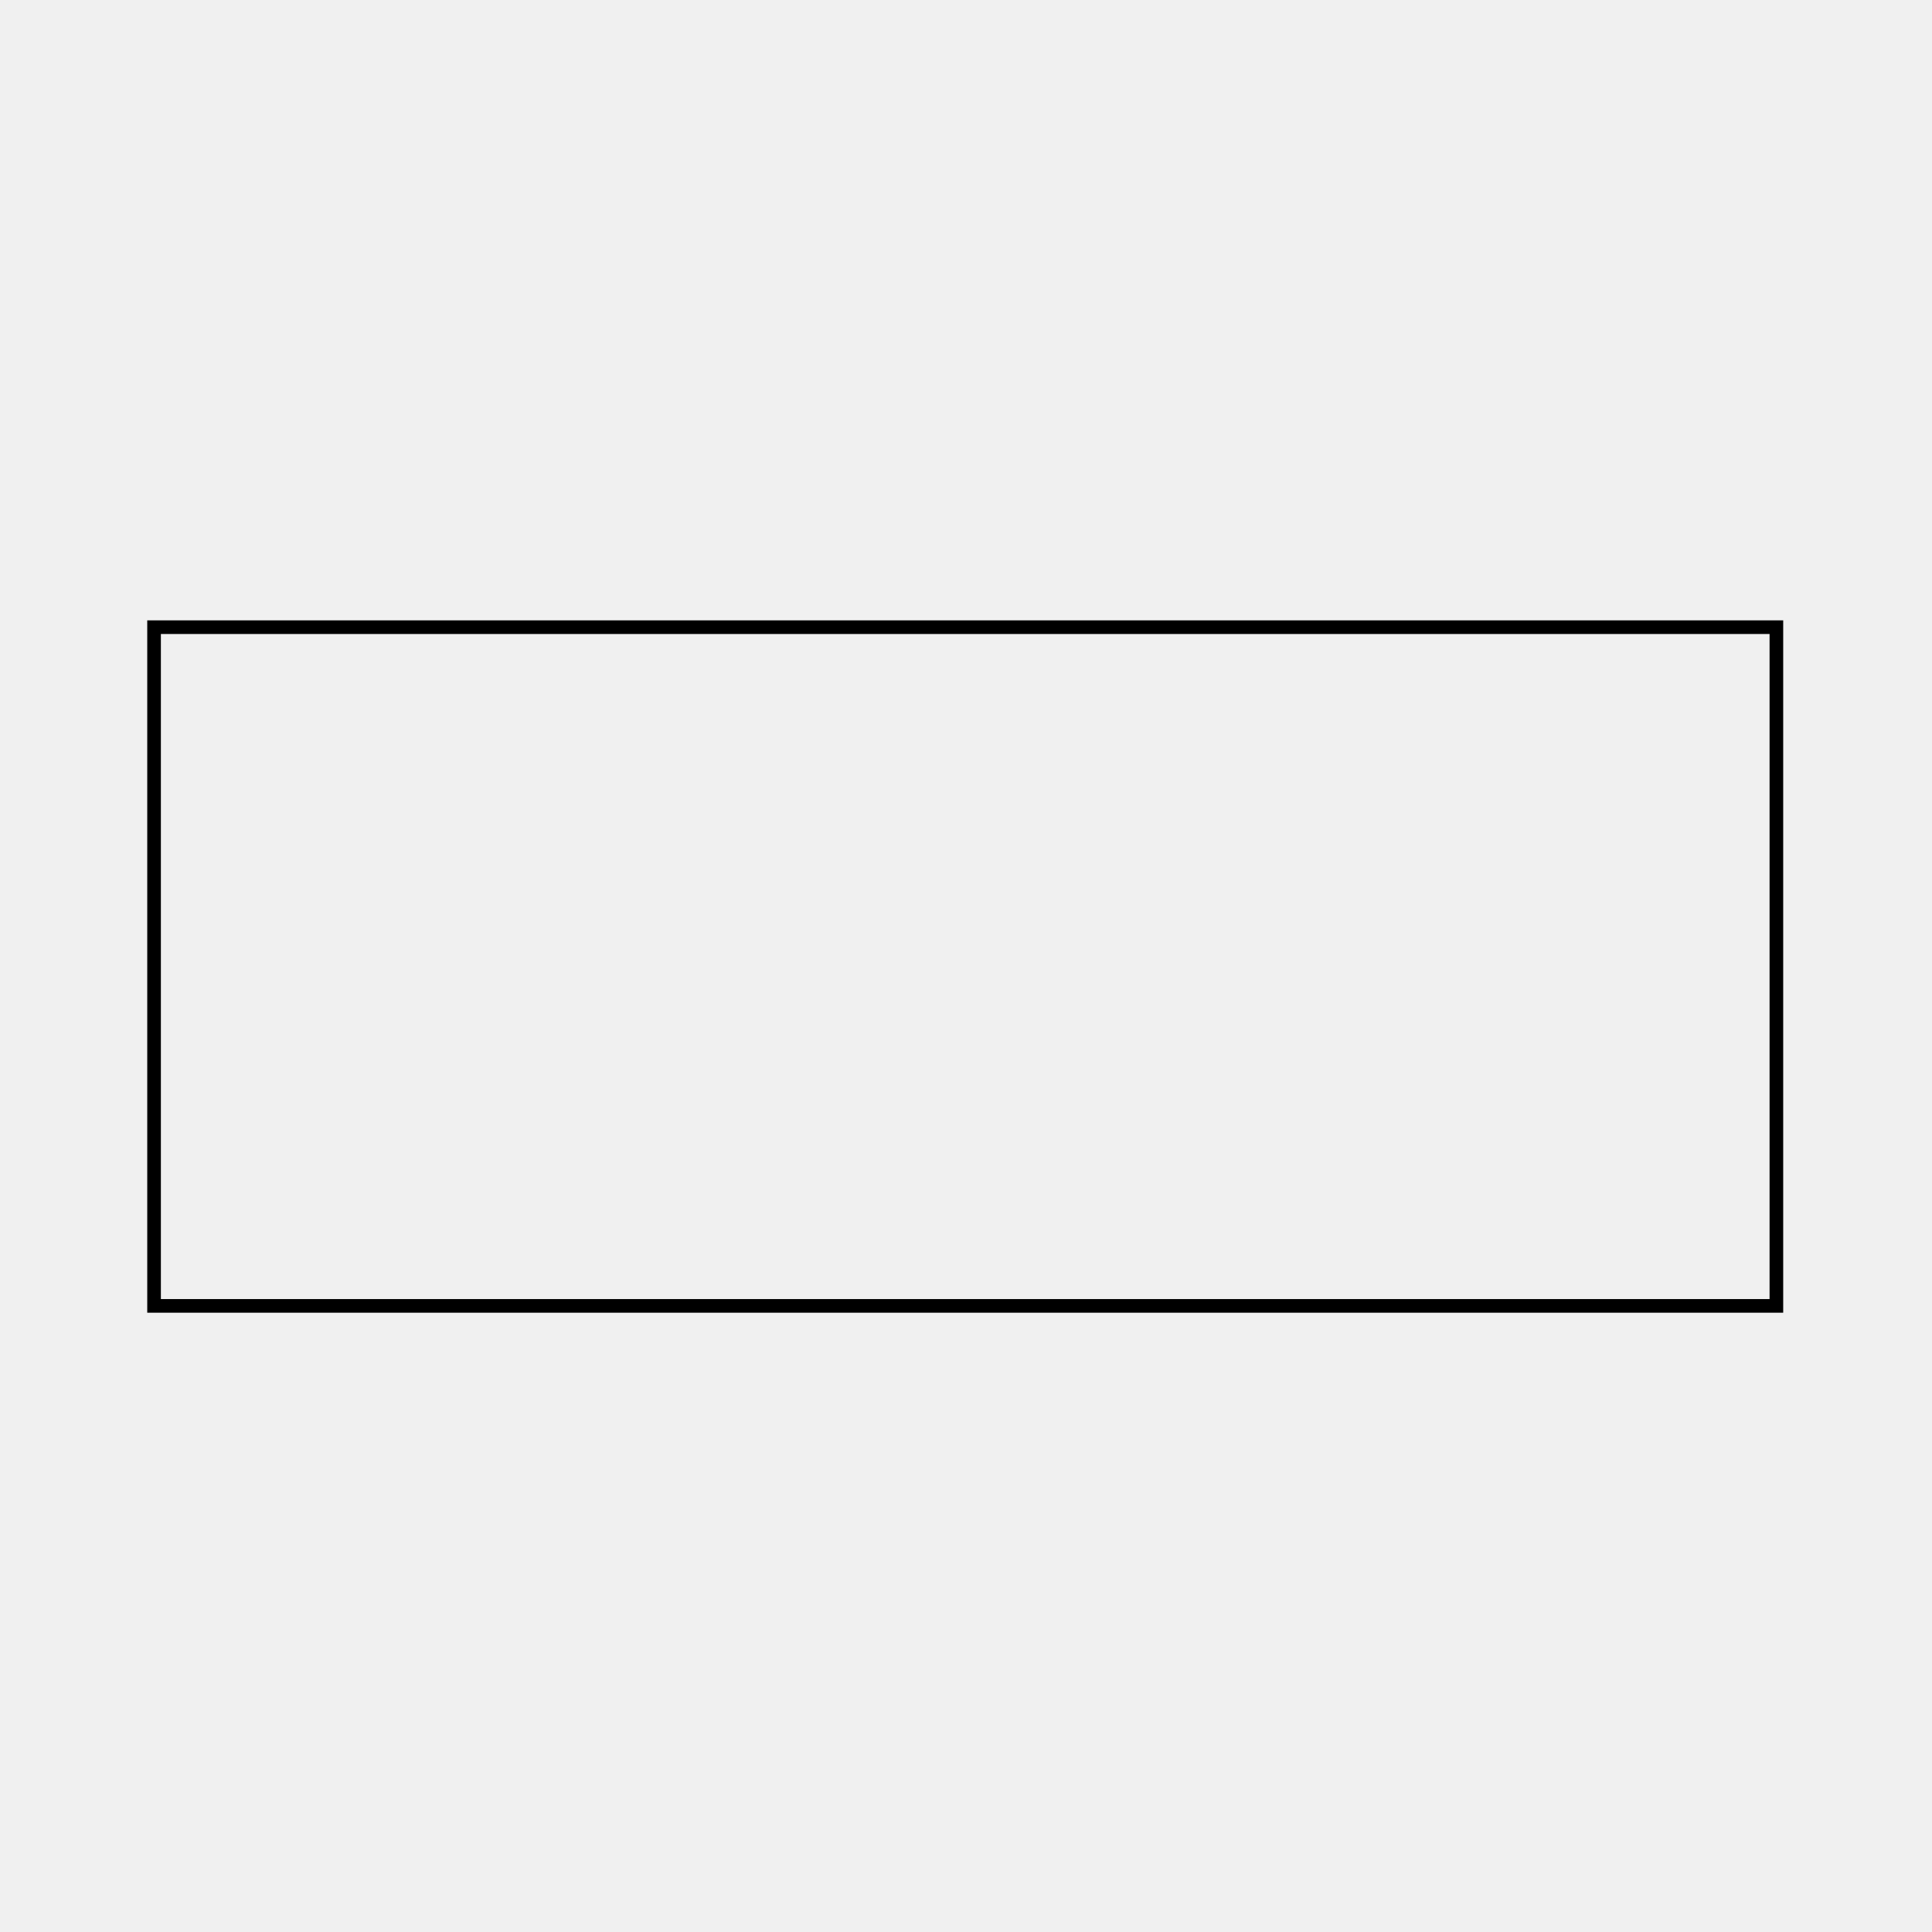
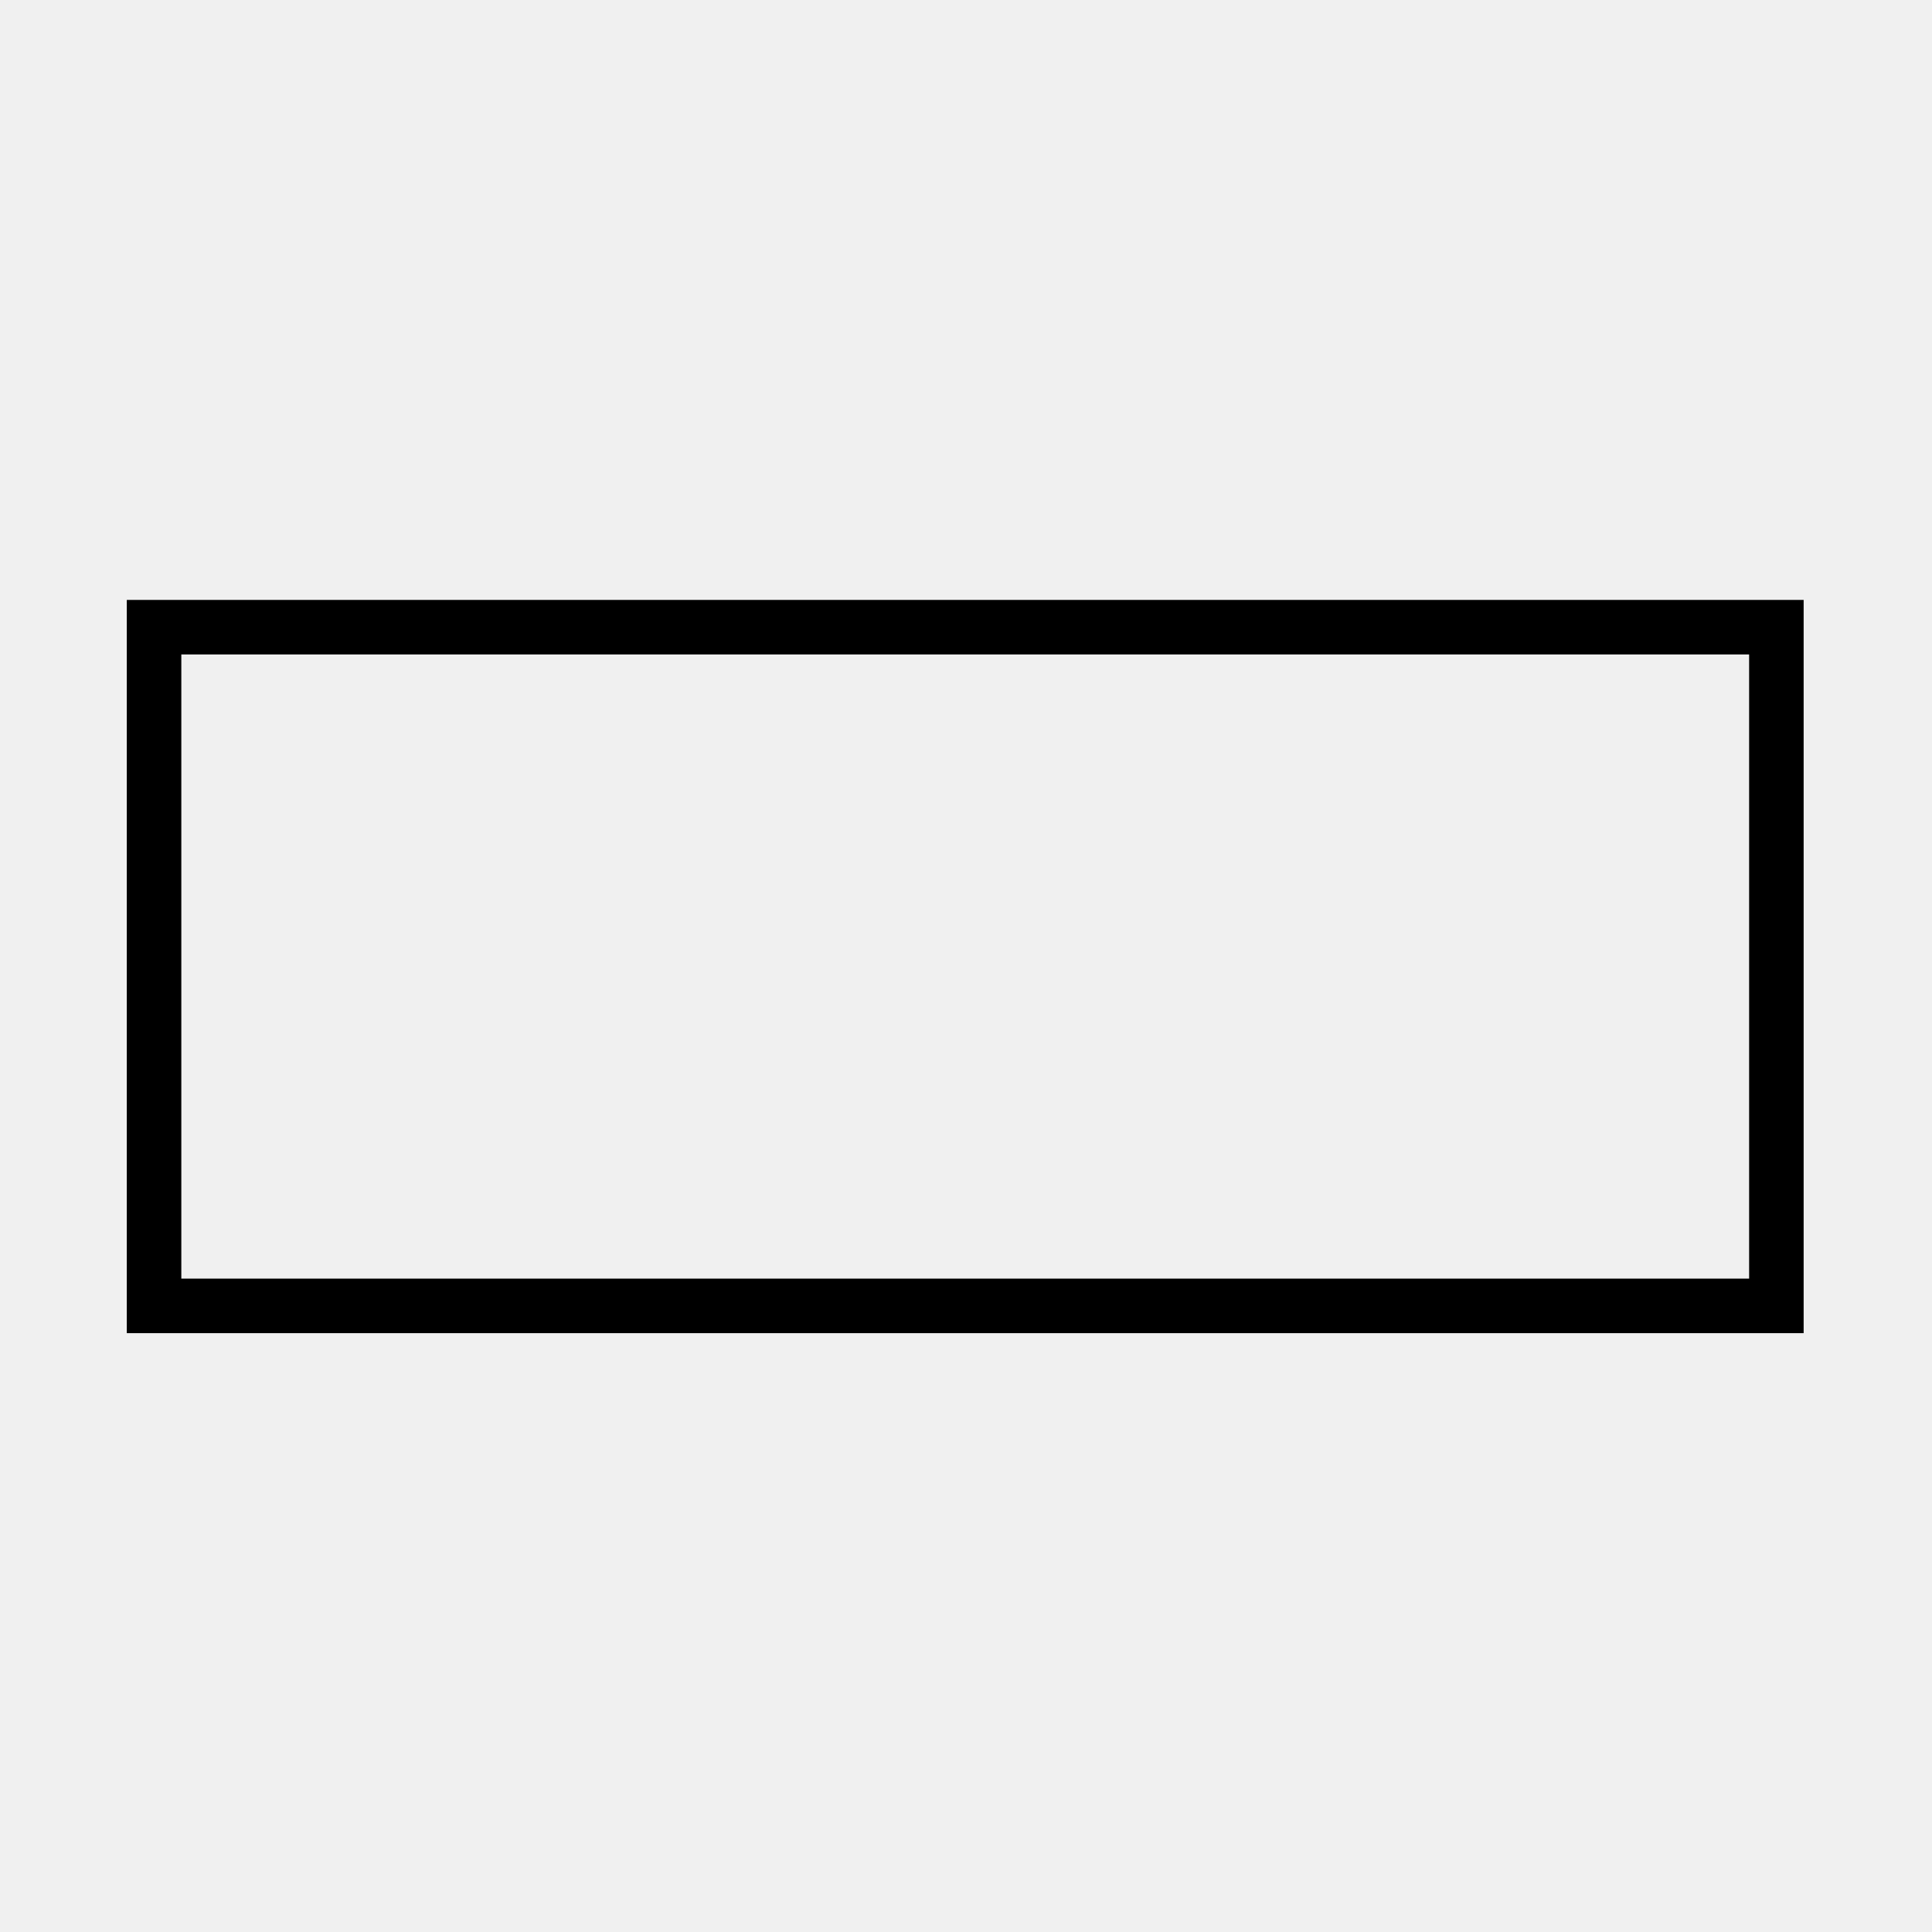
<svg xmlns="http://www.w3.org/2000/svg" version="1.1" x="0px" y="0px" viewBox="0 0 708.66 708.66" style="enable-background:new 0 0 708.66 708.66;" xml:space="preserve">
  <style type="text/css">
	.st0{display:none;}
	.st1{display:inline;}
- 	.st2{display:inline;fill:none;stroke:#000000;stroke-width:5;stroke-miterlimit:10;}
- 	.st3{display:inline;fill:#FFFFFF;stroke:#000000;stroke-width:5;stroke-miterlimit:10;}
- 	.st4{fill:none;stroke:#000000;stroke-width:5;stroke-miterlimit:10;}
+ 	.st2{display:inline;fill:none;stroke:#000000;stroke-width:20;stroke-miterlimit:10;}
+ 	.st3{fill:none;stroke:#000000;stroke-width:20;stroke-miterlimit:10;}
</style>
  <g id="Capa_4" class="st0">
    <g class="st1">
      <g>
-         <path d="M652.84,452.7c-37-22.72-78.75-35.91-122.23-37.11c-40.19-1.11-79.97,7.34-118.24,18.99     c-38.92,11.84-76.7,27.02-115.19,40.14c-36.6,12.47-74.38,23.46-113.19,25.6c-39.28,2.17-77.97-6.03-112.36-25.36     c-4.72-2.66-9.34-5.49-13.86-8.47c-2.7-1.77-5.2,2.55-2.52,4.32c33.54,22.05,72.02,34.29,112.2,34.86     c38.52,0.55,76.49-8.58,112.98-20.17c38.66-12.27,76.3-27.49,114.8-40.23c38.11-12.6,77.45-23.02,117.75-24.58     c42.5-1.65,84.33,7.59,121.95,27.52c5.22,2.77,10.34,5.72,15.38,8.81C653.06,458.7,655.58,454.38,652.84,452.7L652.84,452.7z" />
+         <path d="M656.62,446.22c-38.12-23.41-81.24-36.9-126.02-38.14c-40.82-1.13-81.37,7.43-120.23,19.26     c-38.92,11.84-76.7,27.02-115.19,40.14c-18.69,6.37-37.57,12.26-56.78,16.87c-9.45,2.27-18.98,4.22-28.58,5.73     c-1.1,0.17-2.21,0.34-3.32,0.51c-0.58,0.09-3.06,0.11-3.32,0.47c0.23-0.33,2.15-0.28,0.67-0.09c-0.66,0.08-1.33,0.17-1.99,0.25     c-1.32,0.16-2.65,0.31-3.98,0.46c-4.63,0.5-9.27,0.88-13.91,1.14c-9.47,0.52-18.98,0.51-28.45-0.14     c-2.21-0.15-4.41-0.34-6.61-0.56c-1.1-0.11-2.2-0.23-3.3-0.36c-0.55-0.06-1.1-0.14-1.65-0.2c-2.63-0.31,1.76,0.27-0.31-0.04     c-4.65-0.67-9.27-1.46-13.87-2.44c-9.65-2.05-19.15-4.84-28.38-8.33c-2.22-0.84-4.41-1.73-6.6-2.63c2.58,1.06-0.97-0.43-1.57-0.7     c-1.33-0.59-2.65-1.19-3.96-1.81c-4.71-2.21-9.33-4.6-13.86-7.15c-4.72-2.66-9.34-5.49-13.86-8.47     c-4.38-2.88-11.25-1.02-13.68,3.59c-2.64,5-1.09,10.61,3.59,13.68c34.61,22.76,74.54,35.3,115.99,35.89     c39.15,0.56,77.88-8.66,114.98-20.43c38.66-12.27,76.3-27.49,114.8-40.23c19.22-6.36,38.66-12.11,58.42-16.5     c9.89-2.2,19.85-4,29.88-5.44c0.56-0.08,1.92-0.35-0.57,0.07c0.69-0.12,1.4-0.18,2.09-0.27c1.16-0.15,2.33-0.29,3.49-0.42     c2.56-0.3,5.13-0.56,7.7-0.79c4.9-0.44,9.82-0.76,14.74-0.95c10.12-0.39,20.27-0.23,30.37,0.57c2.37,0.19,4.74,0.41,7.1,0.67     c1.19,0.13,2.37,0.27,3.56,0.41c0.17,0.02,2.53,0.31,0.81,0.1c-1.69-0.2,1.23,0.18,1.52,0.22c5.03,0.73,10.03,1.63,15,2.69     c10.5,2.24,20.85,5.23,30.94,8.9c2.43,0.88,4.84,1.81,7.24,2.77c0.6,0.24,4.3,1.78,1.96,0.79c1.46,0.62,2.91,1.25,4.36,1.9     c5.18,2.32,10.29,4.81,15.3,7.47c5.22,2.77,10.34,5.72,15.38,8.81c4.46,2.74,11.2,1.12,13.68-3.59     C662.79,455.02,661.39,449.15,656.62,446.22L656.62,446.22z" />
      </g>
    </g>
    <polyline class="st2" points="56.51,468.64 56.51,238.81 651.58,238.81 651.58,454.85  " />
  </g>
  <g id="Capa_3" class="st0">
    <polygon class="st2" points="354.72,510.06 56.51,354.33 354.72,198.99 651.58,354.33  " />
  </g>
  <g id="star_x2F_end" class="st0">
-     <path class="st2" d="M132.98,449.32c-49.76,0-90.09-42.45-90.09-94.82s40.34-94.82,90.09-94.82" />
-     <path class="st2" d="M574.68,449.32c49.76,0,90.09-42.45,90.09-94.82s-40.34-94.82-90.09-94.82" />
-     <line class="st2" x1="131.75" y1="259.68" x2="579.07" y2="259.68" />
-     <line class="st2" x1="576.54" y1="449.32" x2="127.47" y2="449.32" />
+     <path class="st2" d="M132.98,471.04c-49.76,0-90.09-52.17-90.09-116.53s40.34-116.53,90.09-116.53" />
+     <path class="st2" d="M574.68,471.04c49.76,0,90.09-52.17,90.09-116.53s-40.34-116.53-90.09-116.53" />
+     <line class="st2" x1="131.75" y1="237.99" x2="579.07" y2="237.99" />
+     <line class="st2" x1="576.54" y1="471.04" x2="127.47" y2="471.04" />
  </g>
  <g id="Capa_2" class="st0">
-     <polygon class="st3" points="538.6,446.99 56.51,446.99 170.26,257.39 651.58,257.97  " />
+     <polygon class="st2" points="538.6,446.99 56.51,446.99 170.26,257.39 651.58,257.97  " />
  </g>
  <g id="Capa_6">
-     <rect x="56.51" y="230.05" class="st4" width="595.07" height="248.95" />
+     <rect x="56.51" y="230.05" class="st3" width="595.07" height="248.95" />
  </g>
  <g id="dEVAR" class="st0">
    <line class="st2" x1="55.81" y1="479" x2="652.28" y2="479" />
    <line class="st2" x1="55.1" y1="230.05" x2="651.58" y2="230.05" />
    <rect x="56.51" y="198.99" class="st2" width="595.07" height="311.08" />
  </g>
  <g id="Capa_5" class="st0">
</g>
</svg>
